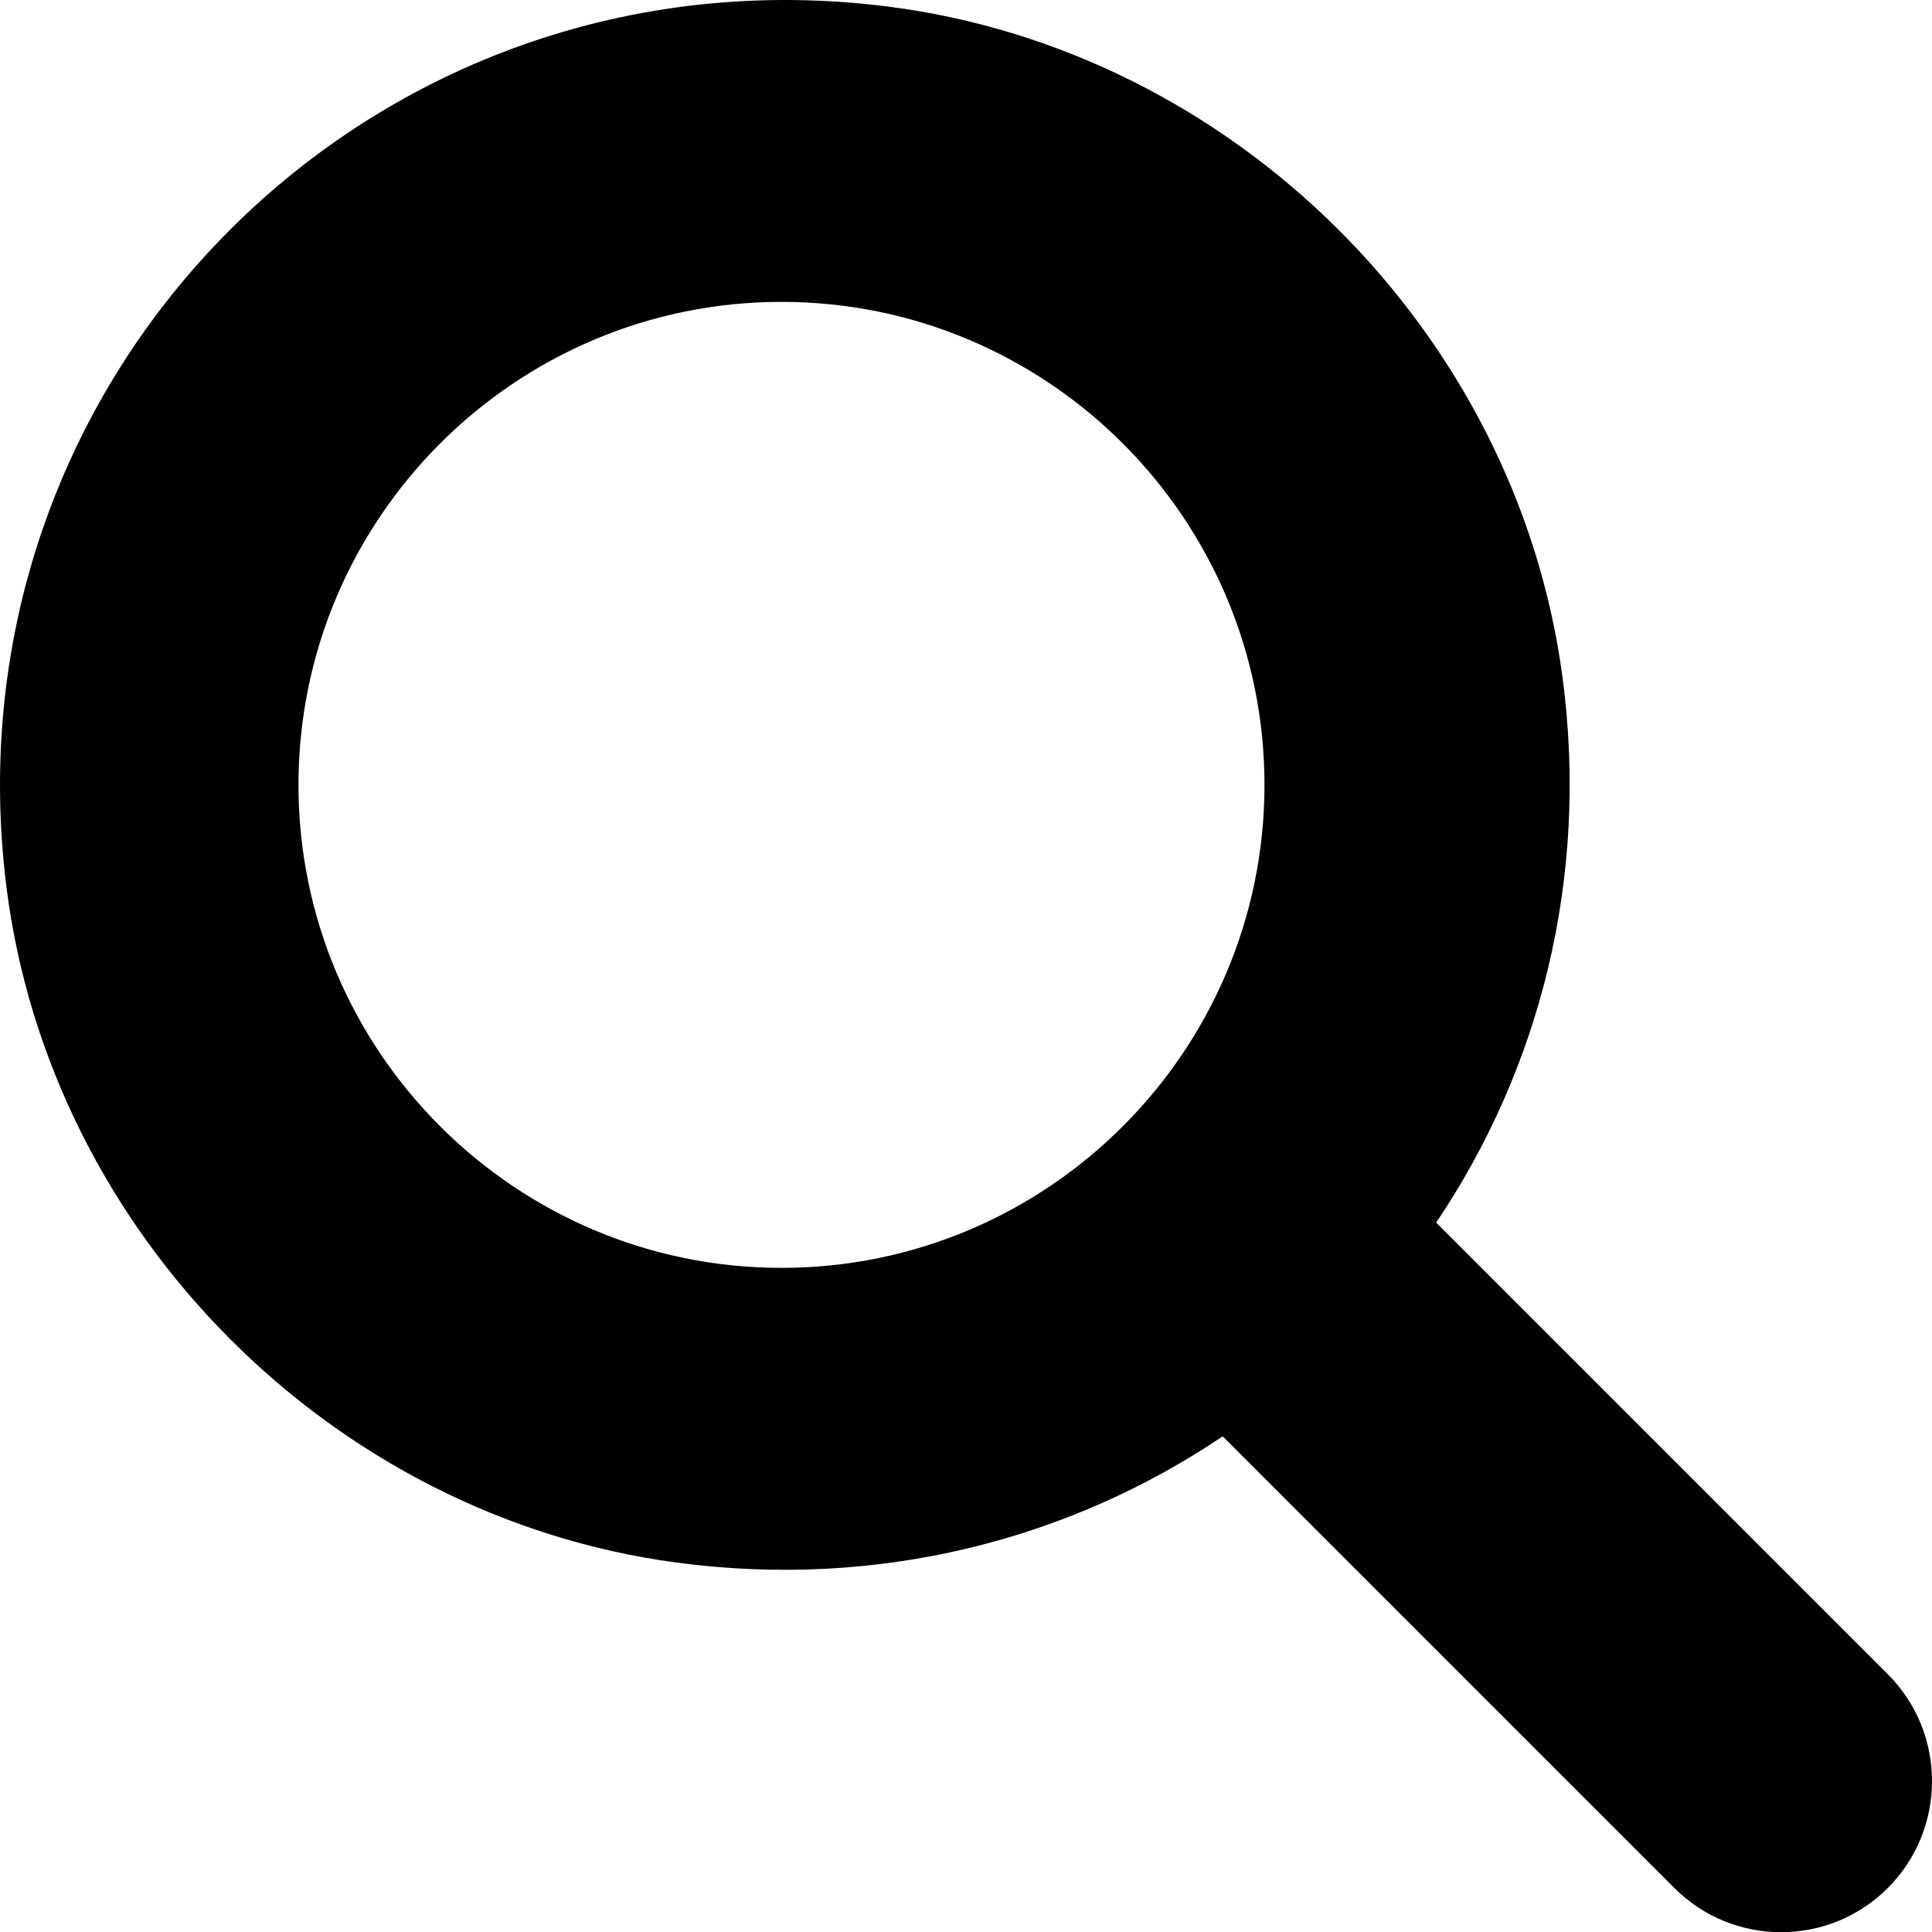
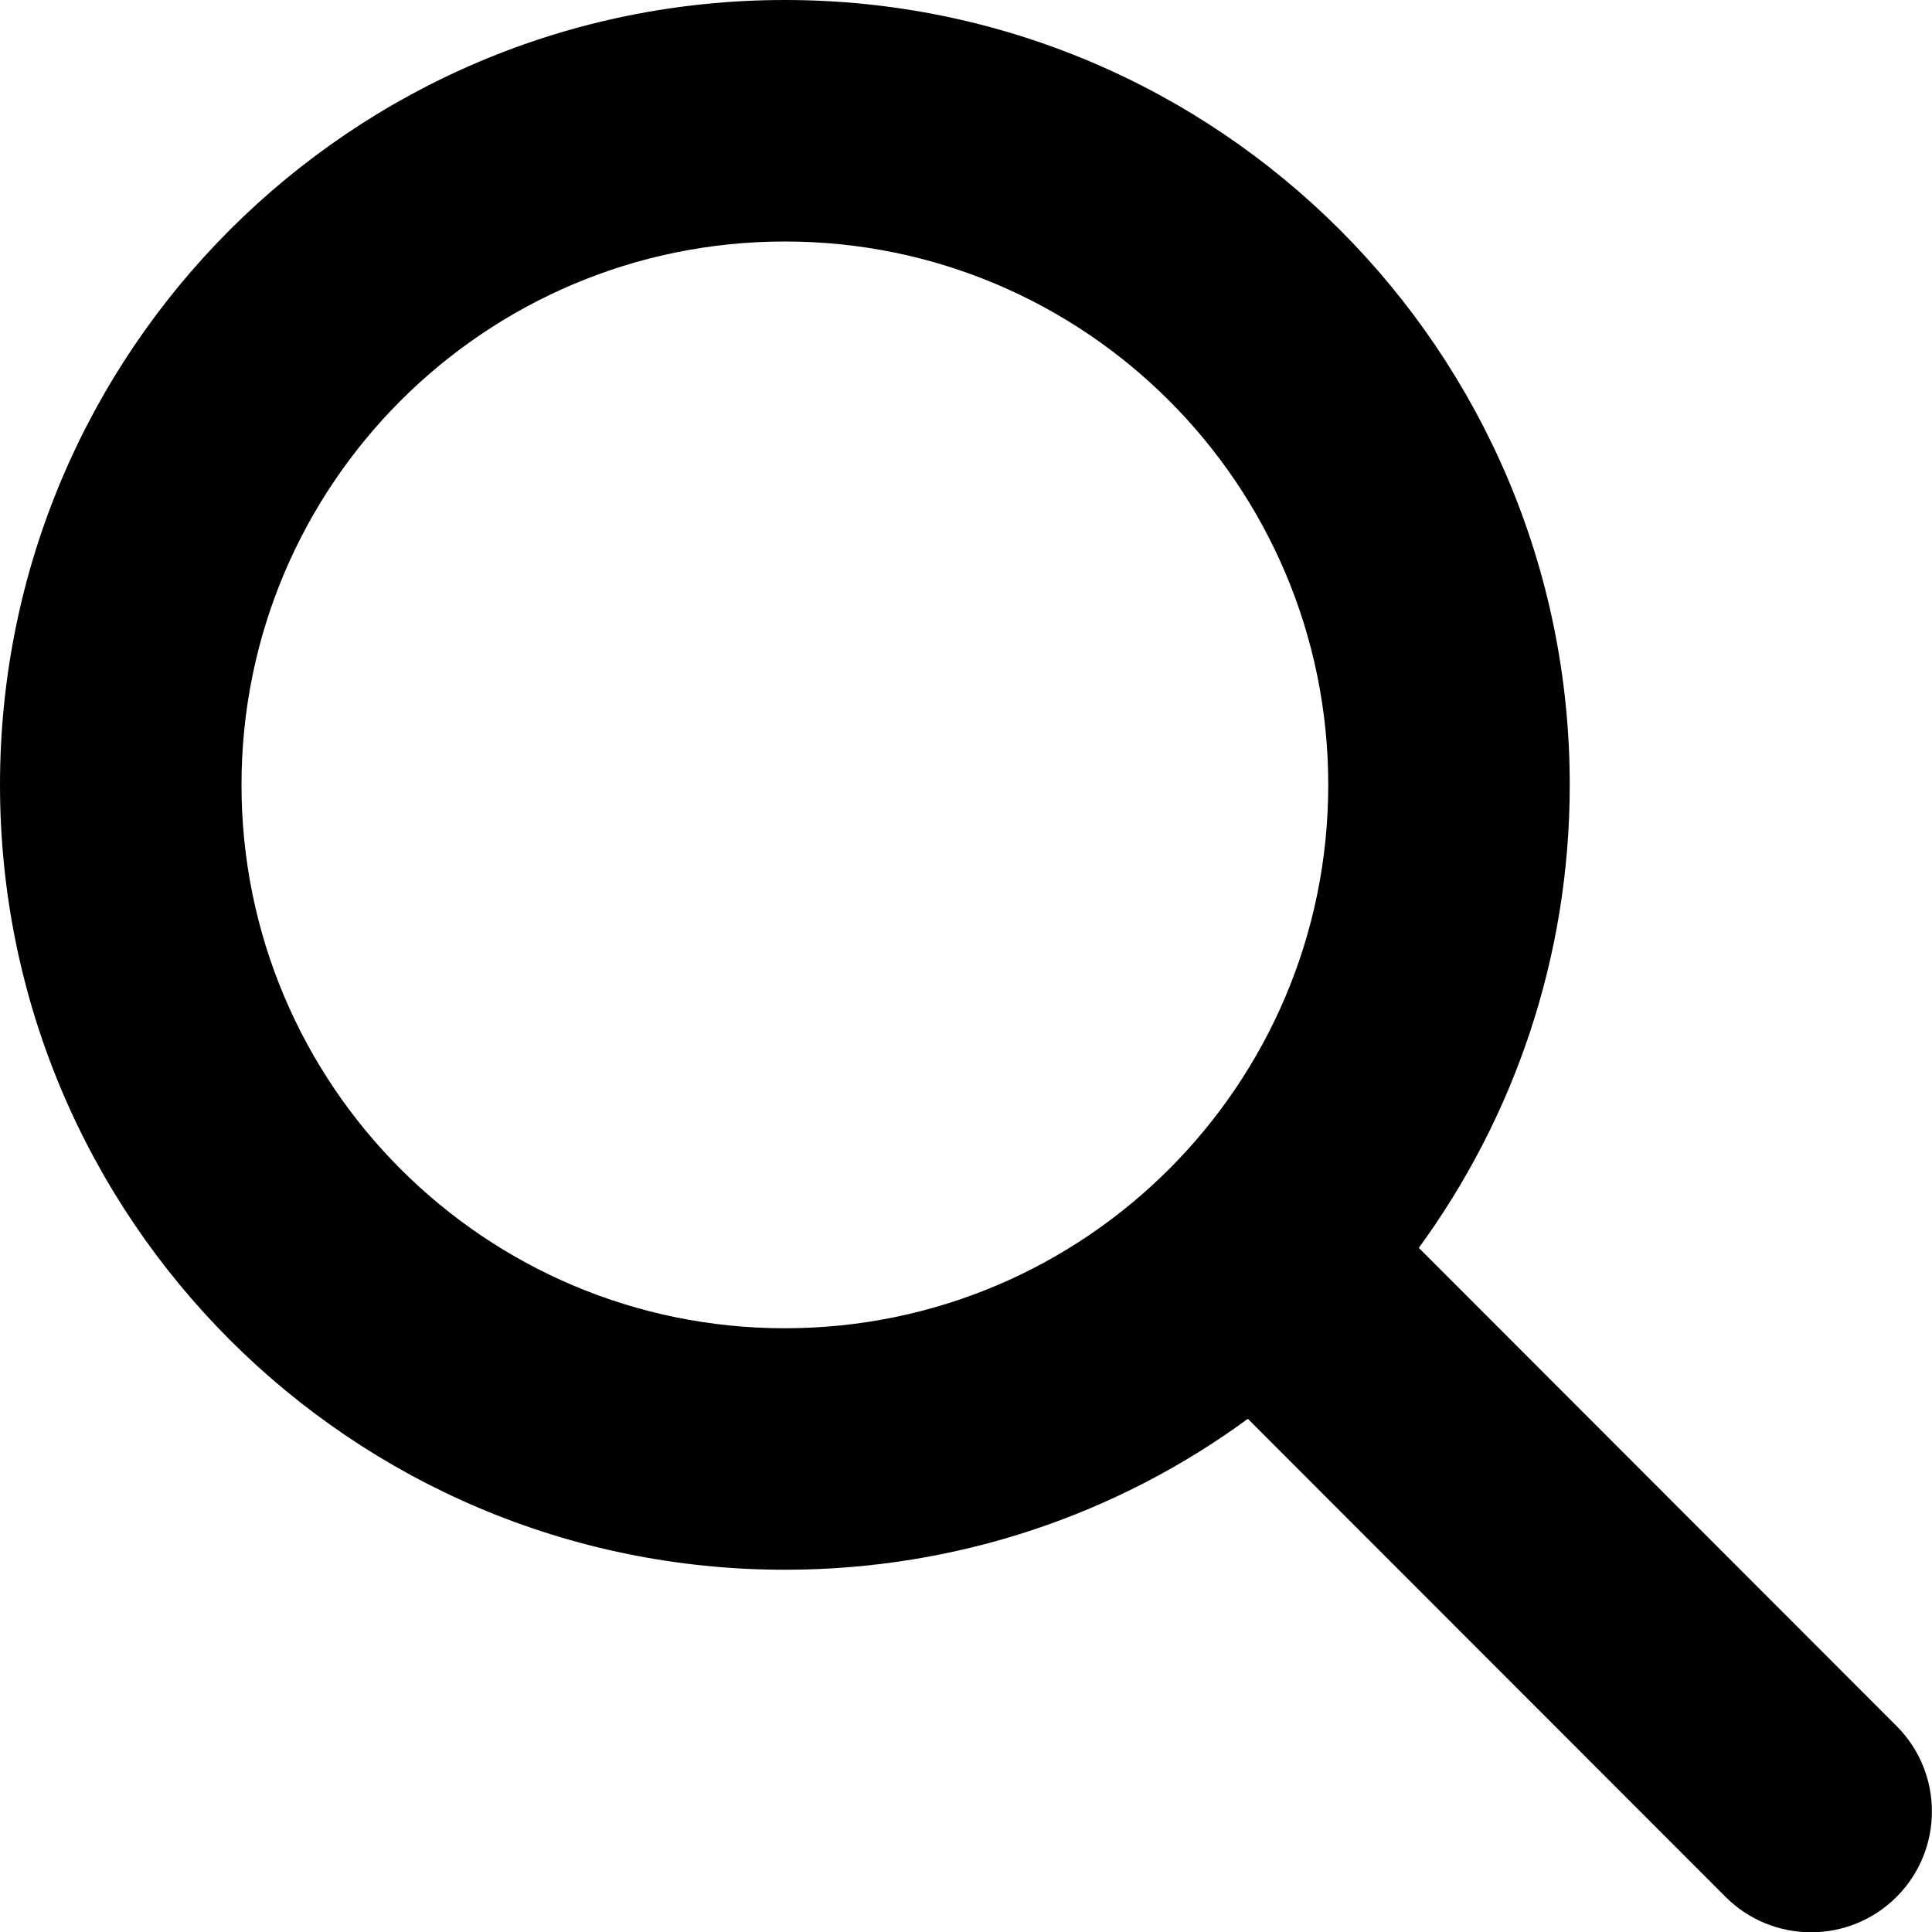
<svg xmlns="http://www.w3.org/2000/svg" viewBox="0 0 512 512">
-   <path d="M500.3 443.7l-119.7-119.7c27.22-40.41 40.65-90.9 33.46-144.7C401.8 87.79 326.8 13.32 235.2 1.723C99.01-15.51-15.51 99.01 1.724 235.2c11.6 91.64 86.08 166.7 177.6 178.9c53.8 7.189 104.3-6.236 144.7-33.46l119.7 119.7c15.62 15.62 40.95 15.62 56.57 0C515.9 484.7 515.9 459.3 500.3 443.7zM79.1 208c0-70.58 57.42-128 128-128s128 57.42 128 128c0 70.58-57.42 128-128 128S79.1 278.6 79.1 208z" />
+   <path d="M416 208c0 45.9-14.9 88.3-40 122.7L502.6 457.4c12.5 12.5 12.5 32.8 0 45.3s-32.8 12.5-45.3 0L330.7 376c-34.4 25.2-76.8 40-122.7 40C93.1 416 0 322.9 0 208S93.1 0 208 0S416 93.1 416 208zM208 352a144 144 0 1 0 0-288 144 144 0 1 0 0 288z" />
</svg>
